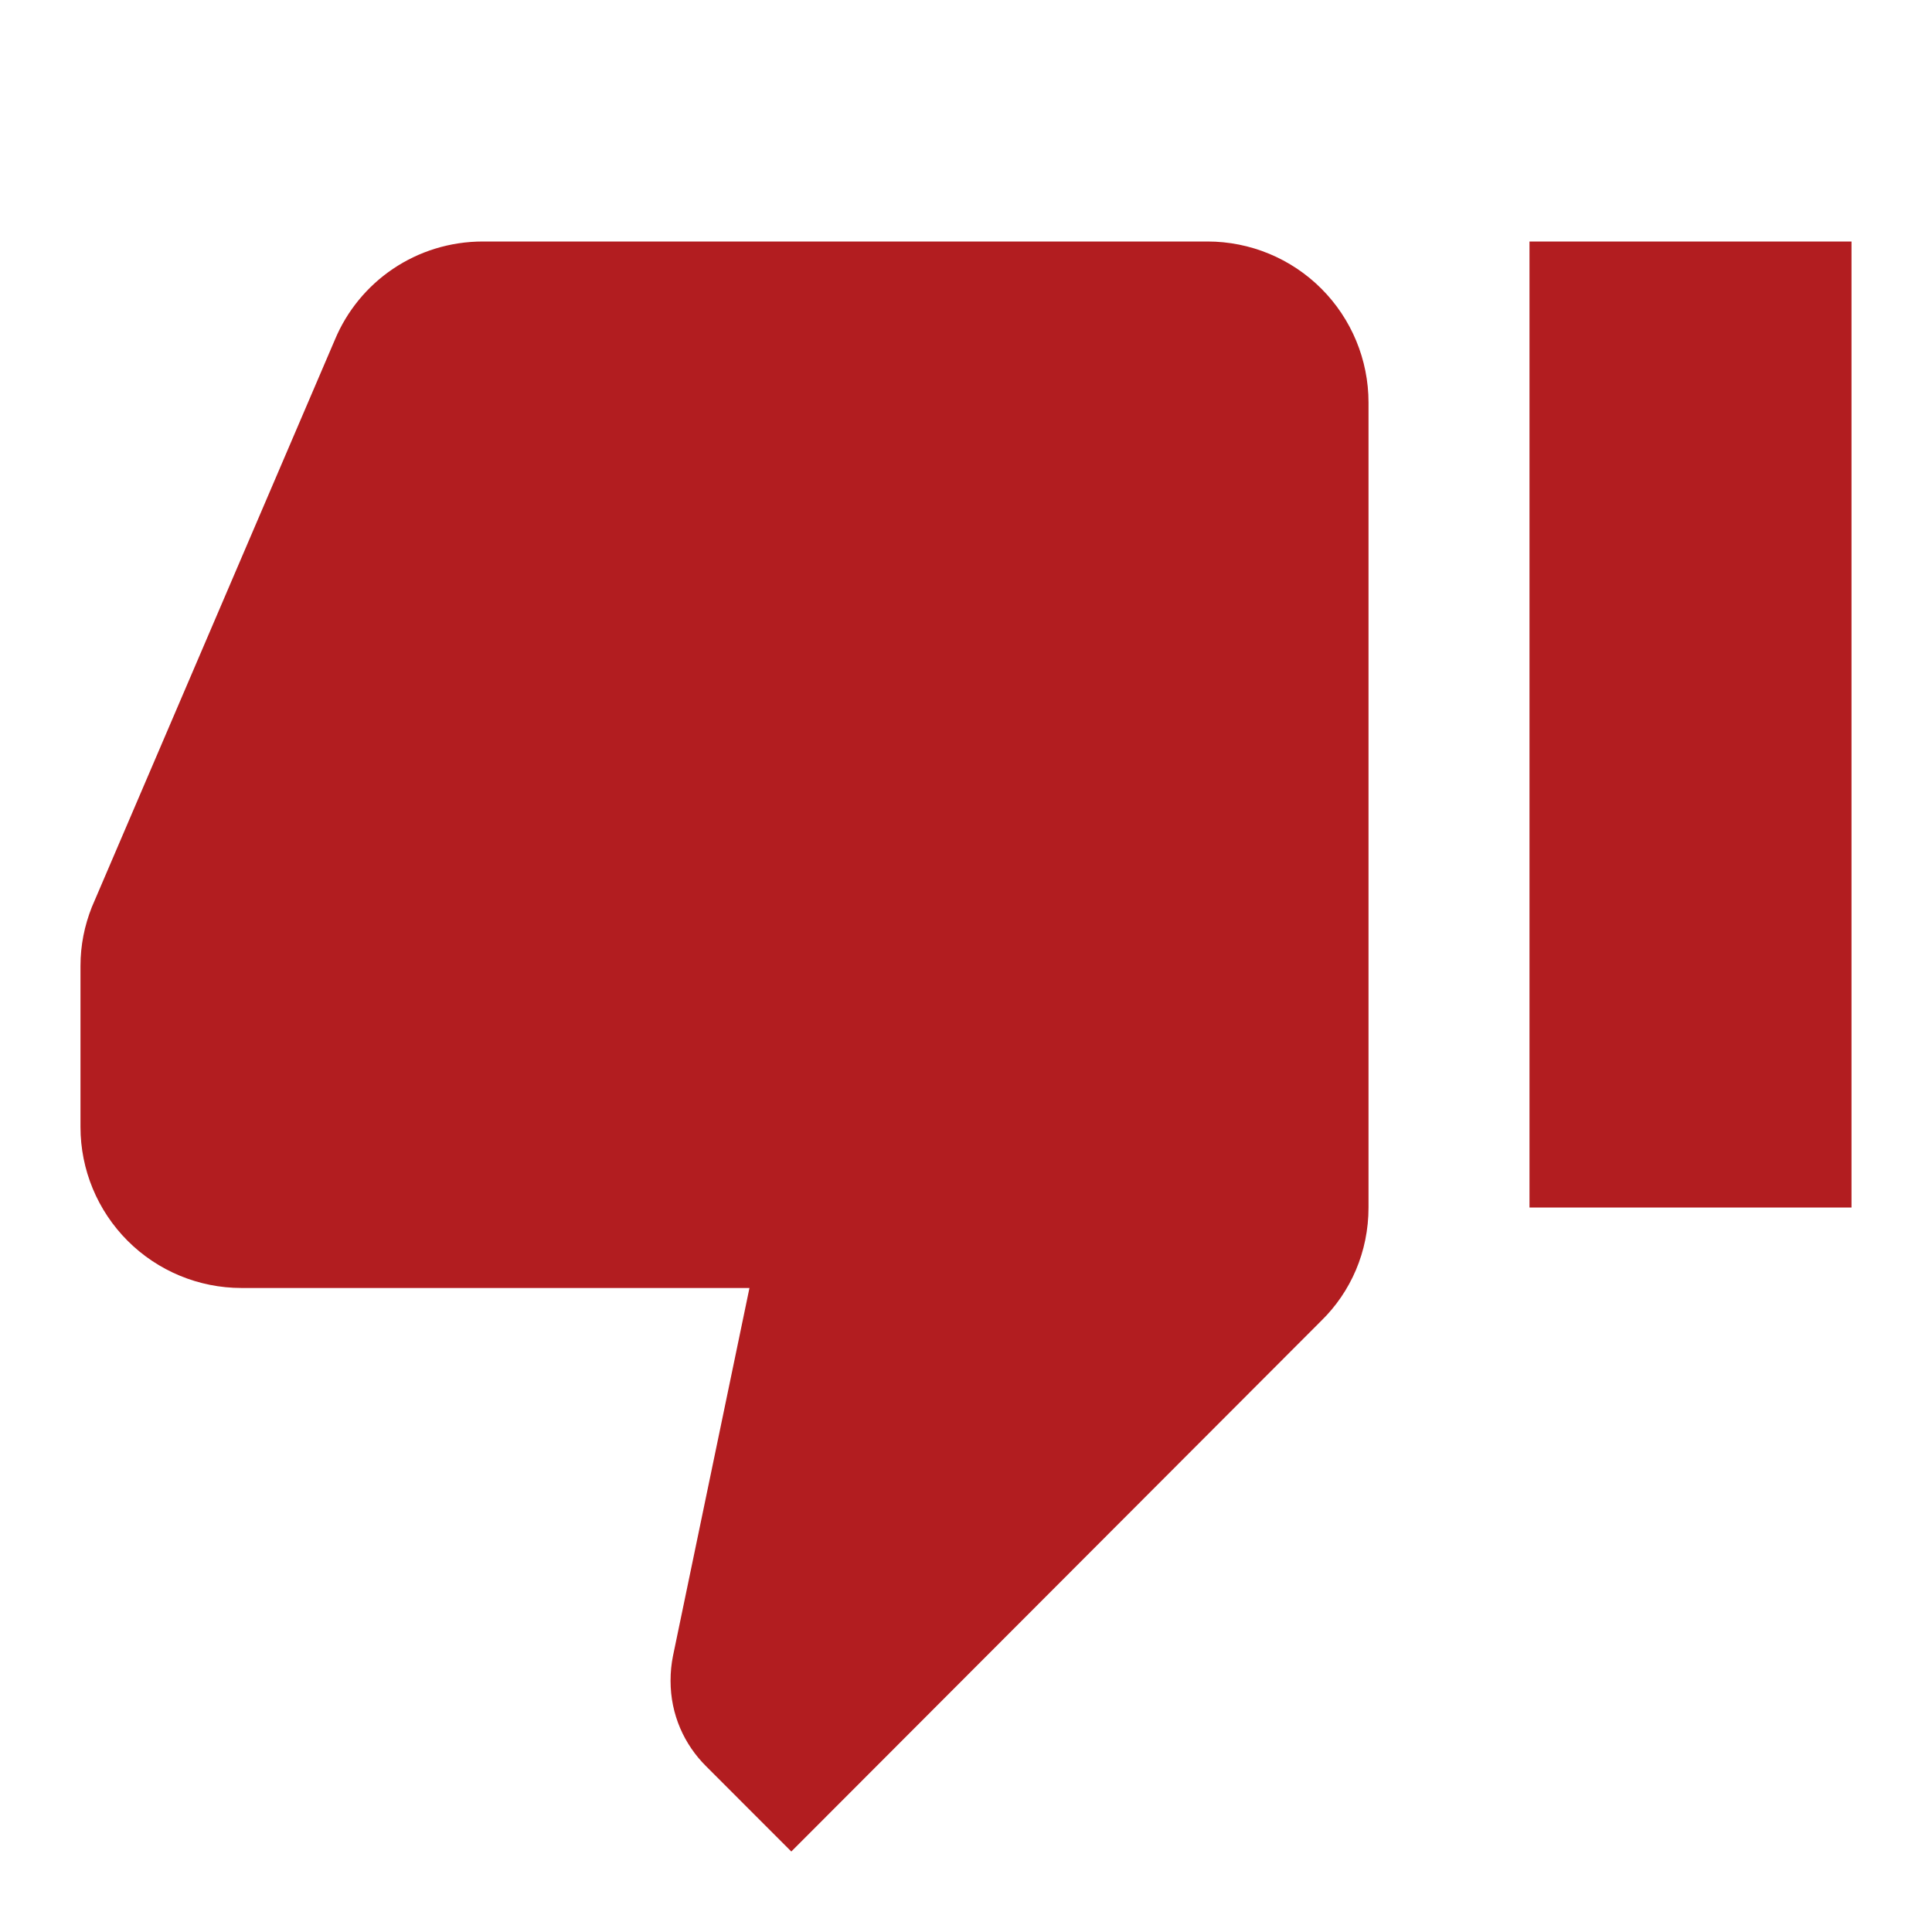
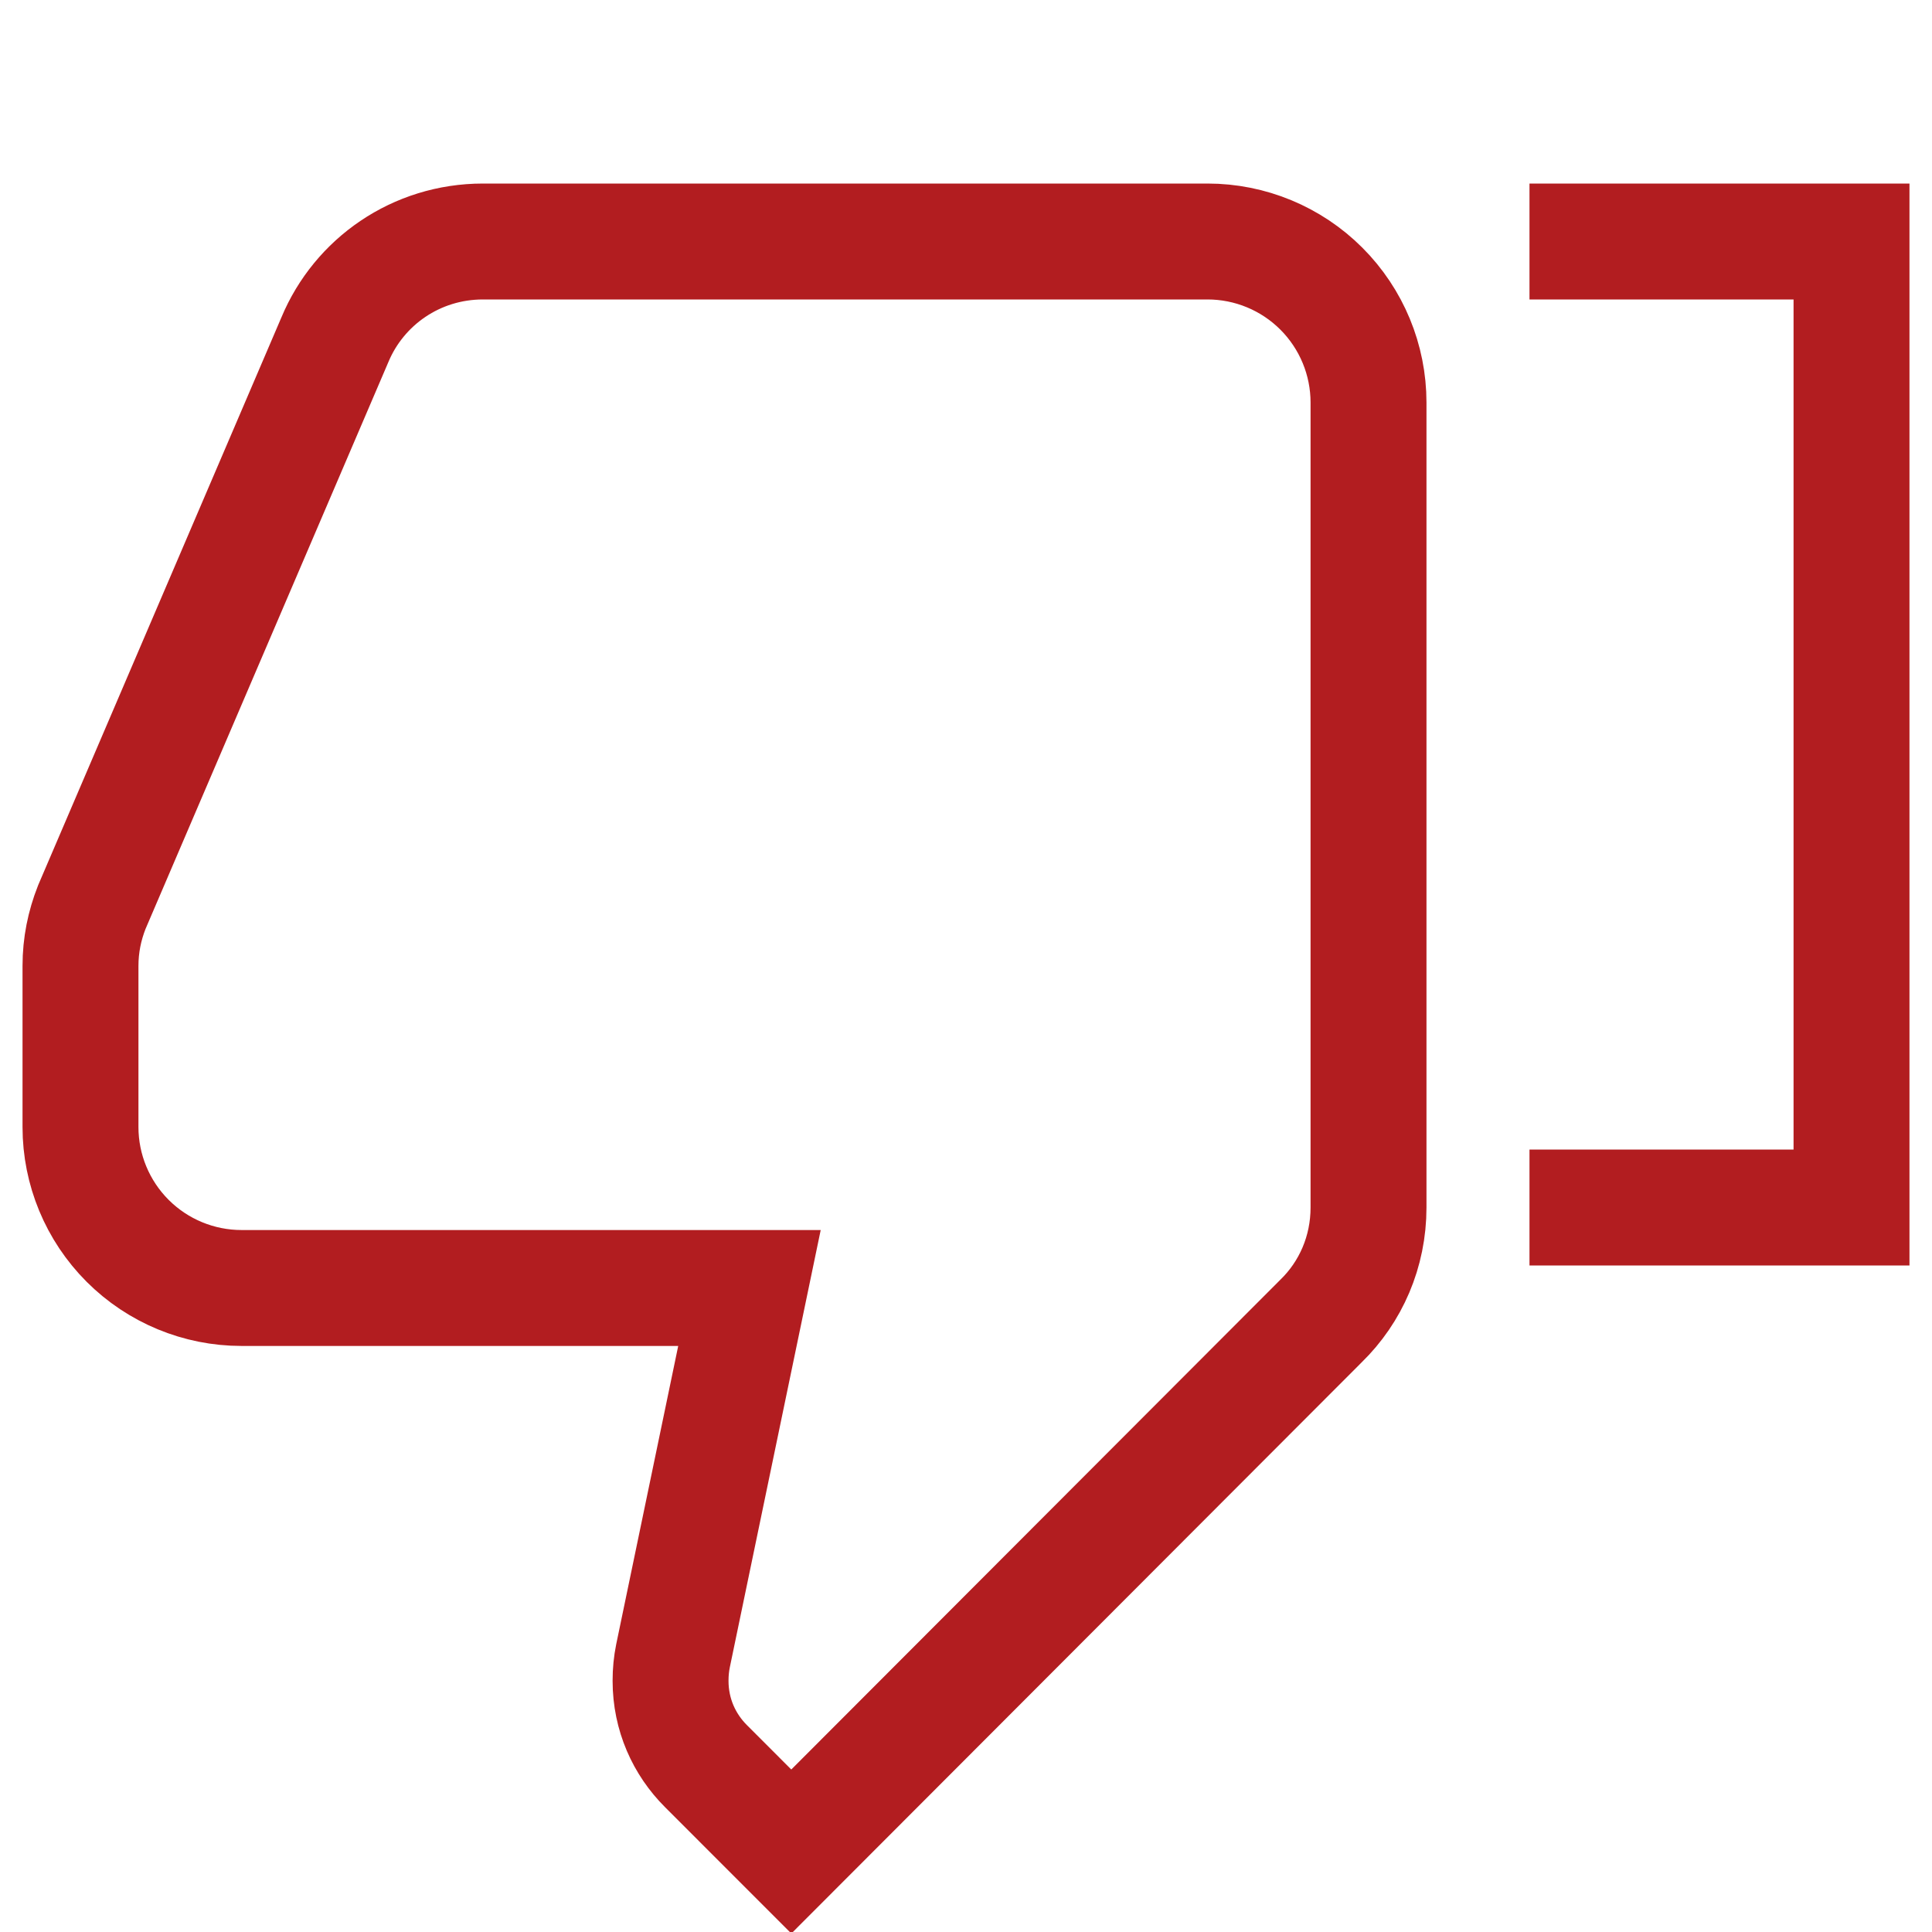
<svg xmlns="http://www.w3.org/2000/svg" width="50" height="50" viewBox="0 0 50 50" fill="none">
-   <path d="M39.583 31.25H47.917V6.25H39.583M31.25 6.25H12.5C10.771 6.25 9.292 7.292 8.667 8.792L2.375 23.479C2.187 23.958 2.083 24.458 2.083 25V29.167C2.083 30.272 2.522 31.331 3.304 32.113C4.085 32.894 5.145 33.333 6.25 33.333H19.396L17.417 42.854C17.375 43.062 17.354 43.271 17.354 43.5C17.354 44.375 17.708 45.146 18.271 45.708L20.479 47.917L34.188 34.188C34.958 33.438 35.417 32.396 35.417 31.25V10.417C35.417 9.312 34.978 8.252 34.196 7.47C33.415 6.689 32.355 6.25 31.25 6.25Z" fill="#B21D20" />
+   <path d="M39.583 31.25H47.917V6.25H39.583M31.25 6.25H12.5C10.771 6.25 9.292 7.292 8.667 8.792L2.375 23.479C2.187 23.958 2.083 24.458 2.083 25V29.167C2.083 30.272 2.522 31.331 3.304 32.113C4.085 32.894 5.145 33.333 6.25 33.333H19.396L17.417 42.854C17.375 43.062 17.354 43.271 17.354 43.5C17.354 44.375 17.708 45.146 18.271 45.708L20.479 47.917L34.188 34.188C34.958 33.438 35.417 32.396 35.417 31.25V10.417C35.417 9.312 34.978 8.252 34.196 7.47C33.415 6.689 32.355 6.25 31.25 6.25Z" stroke="#B21D20" stroke-width="3" />
</svg>
